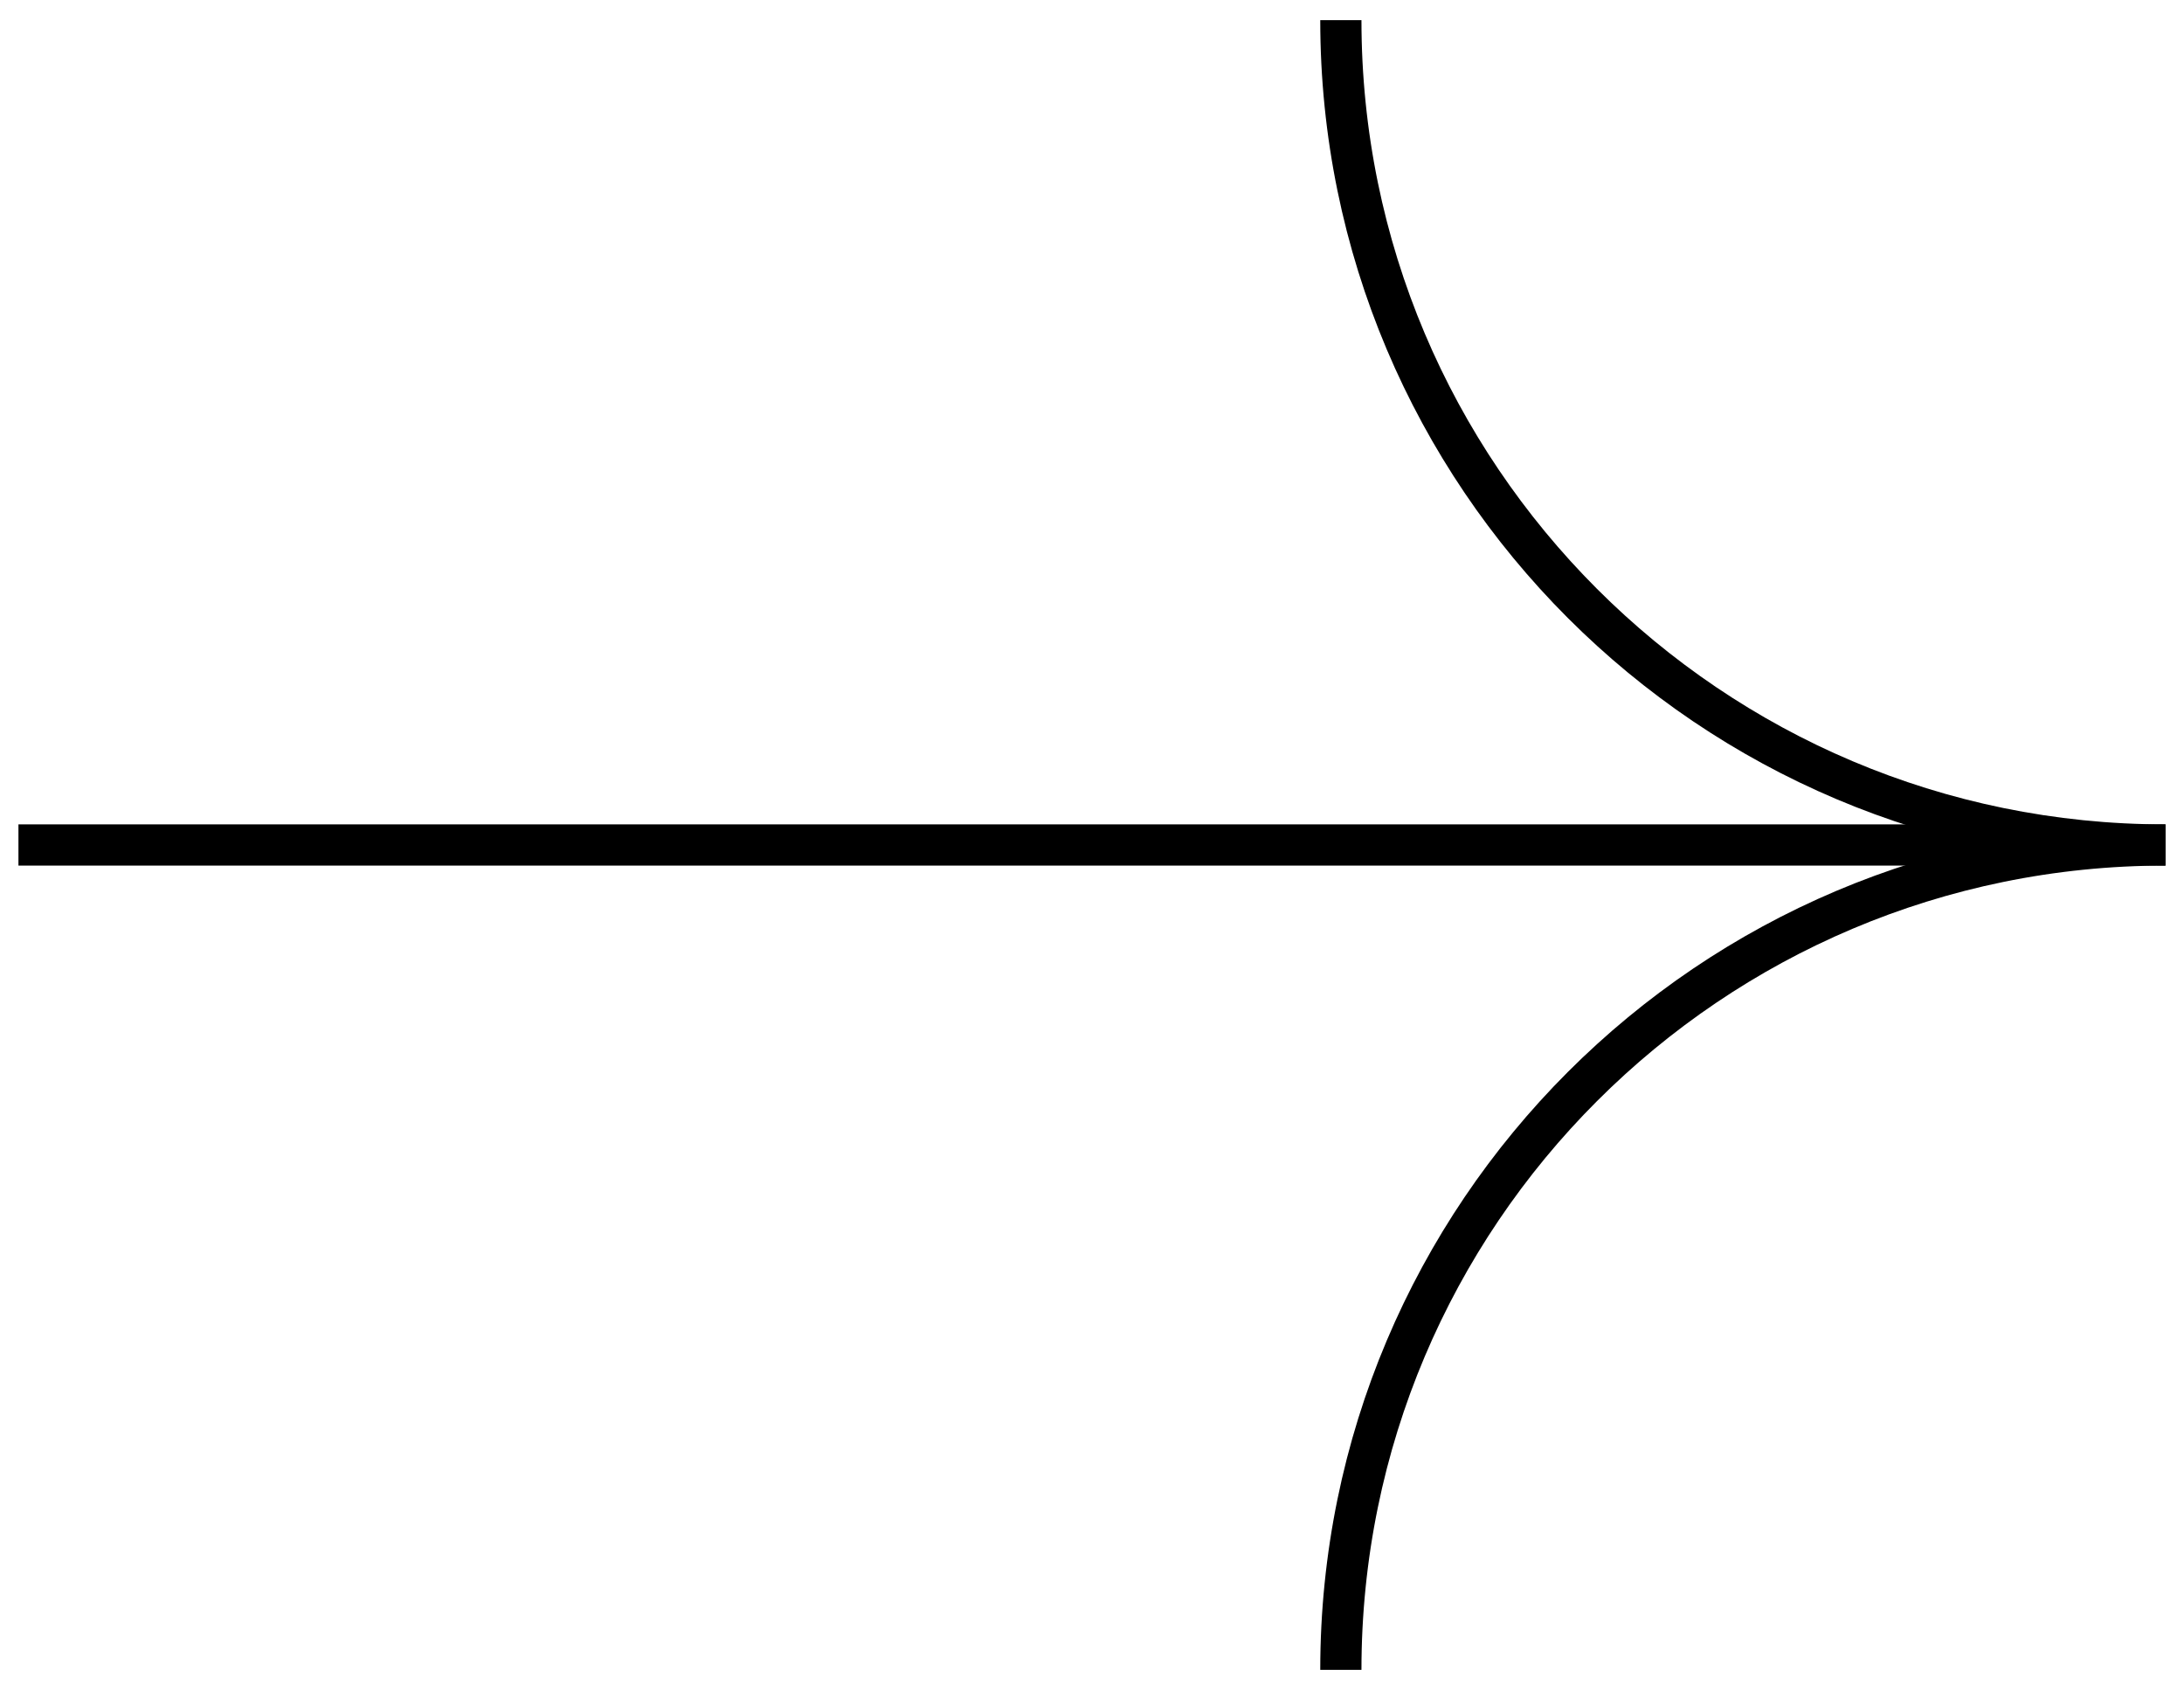
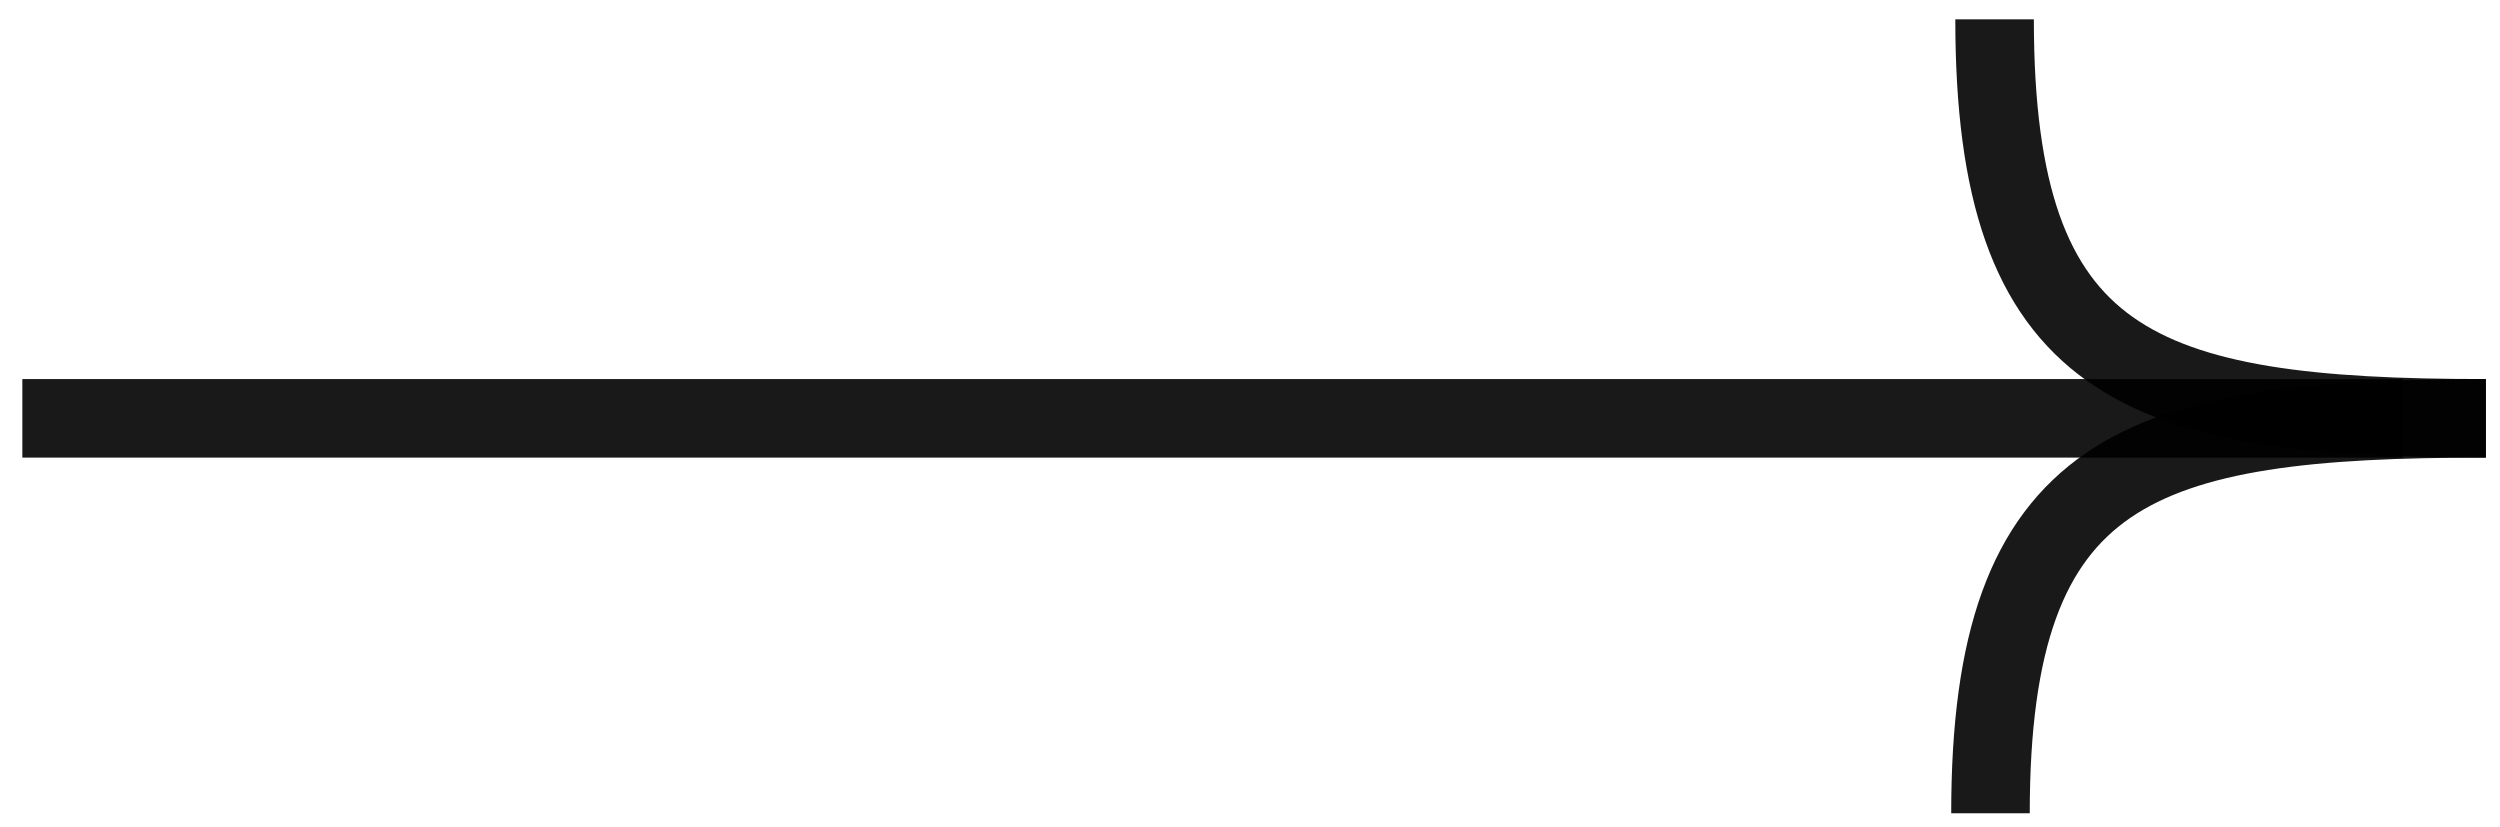
- <svg xmlns="http://www.w3.org/2000/svg" viewBox="0 0 106 82" fill="none">
-   <path d="M65.078 81.023C65.078 58.919 82.997 41 105.101 41" stroke="currentColor" stroke-width="2" />
-   <path d="M65.078 0.977C65.078 23.081 82.997 41 105.101 41" stroke="currentColor" stroke-width="2" />
-   <path d="M99.82 41L0.895 41" stroke="currentColor" stroke-width="2" />
+ <svg xmlns="http://www.w3.org/2000/svg" xmlns:ns1="https://boxy-svg.com" viewBox="-53.145 14.37 159.145 52.615" fill="none">
+   <defs>
+     <ns1:guide x="-53.145" y="0.53" angle="0" />
+     <ns1:export>
+       <ns1:file format="svg" />
+     </ns1:export>
+   </defs>
+   <path d="M 73.565 66.139 C 73.565 44.035 82.997 41 105.101 41" style="stroke: rgba(0, 0, 0, 0.9); stroke-width: 5px;" />
+   <path d="M 73.826 15.6 C 73.826 37.704 82.997 41 105.101 41" style="stroke: rgba(0, 0, 0, 0.9); stroke-width: 5px;" />
+   <path d="M 99.82 41 L -51.723 41" id="line" style="stroke: rgba(0, 0, 0, 0.9); stroke-width: 5px;" />
</svg>
